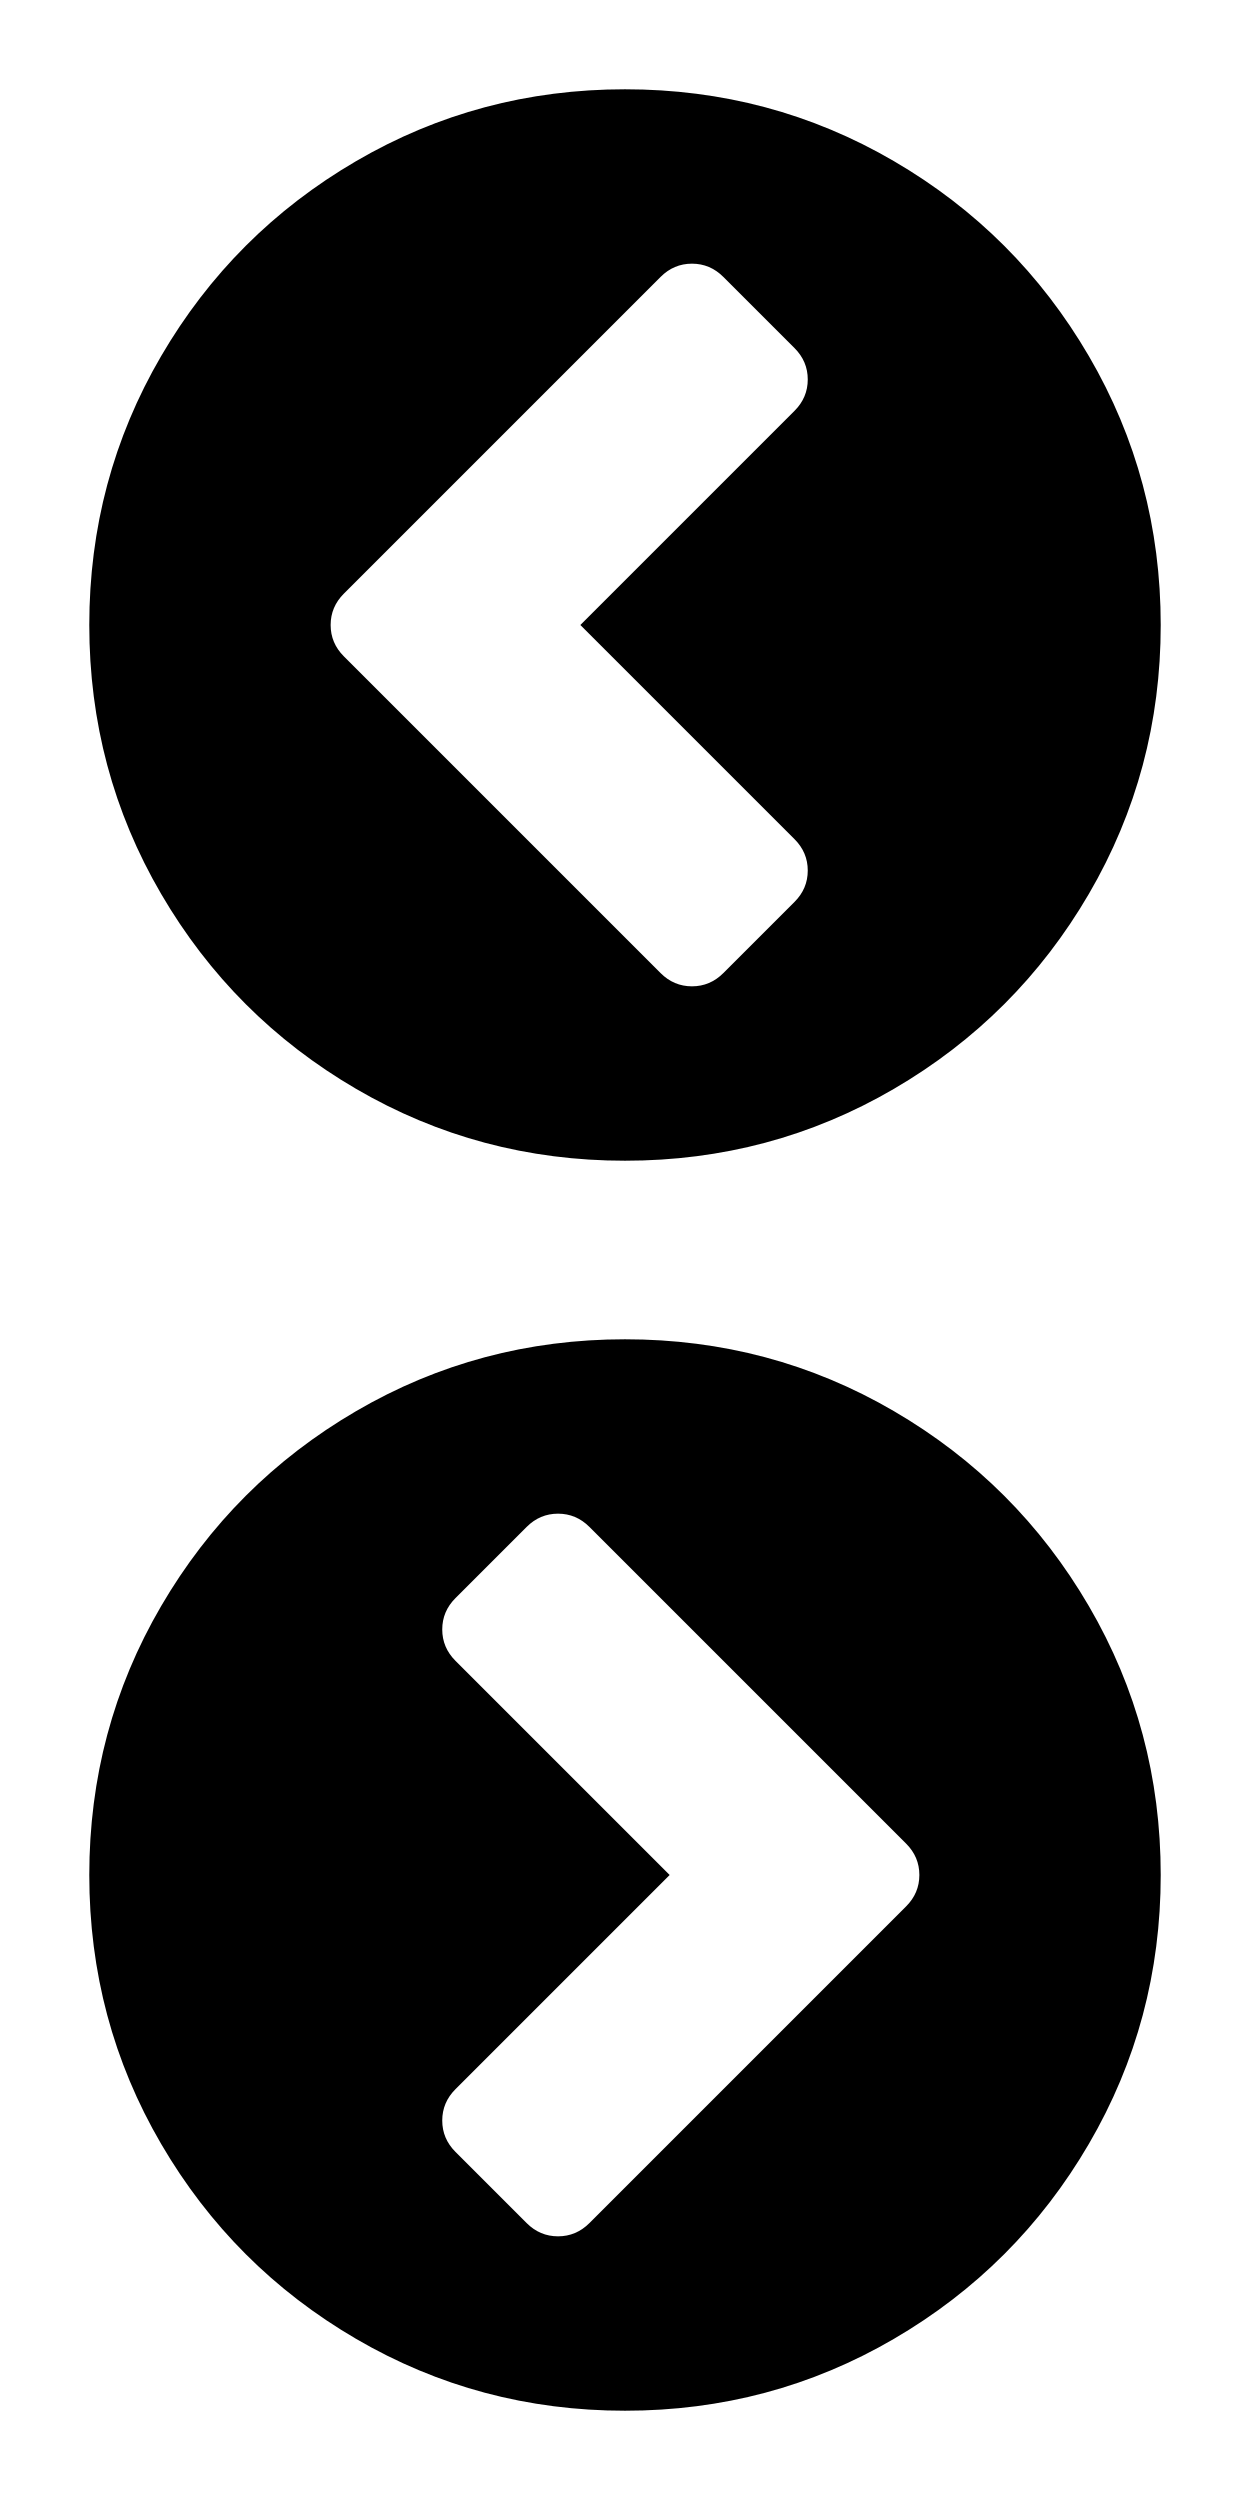
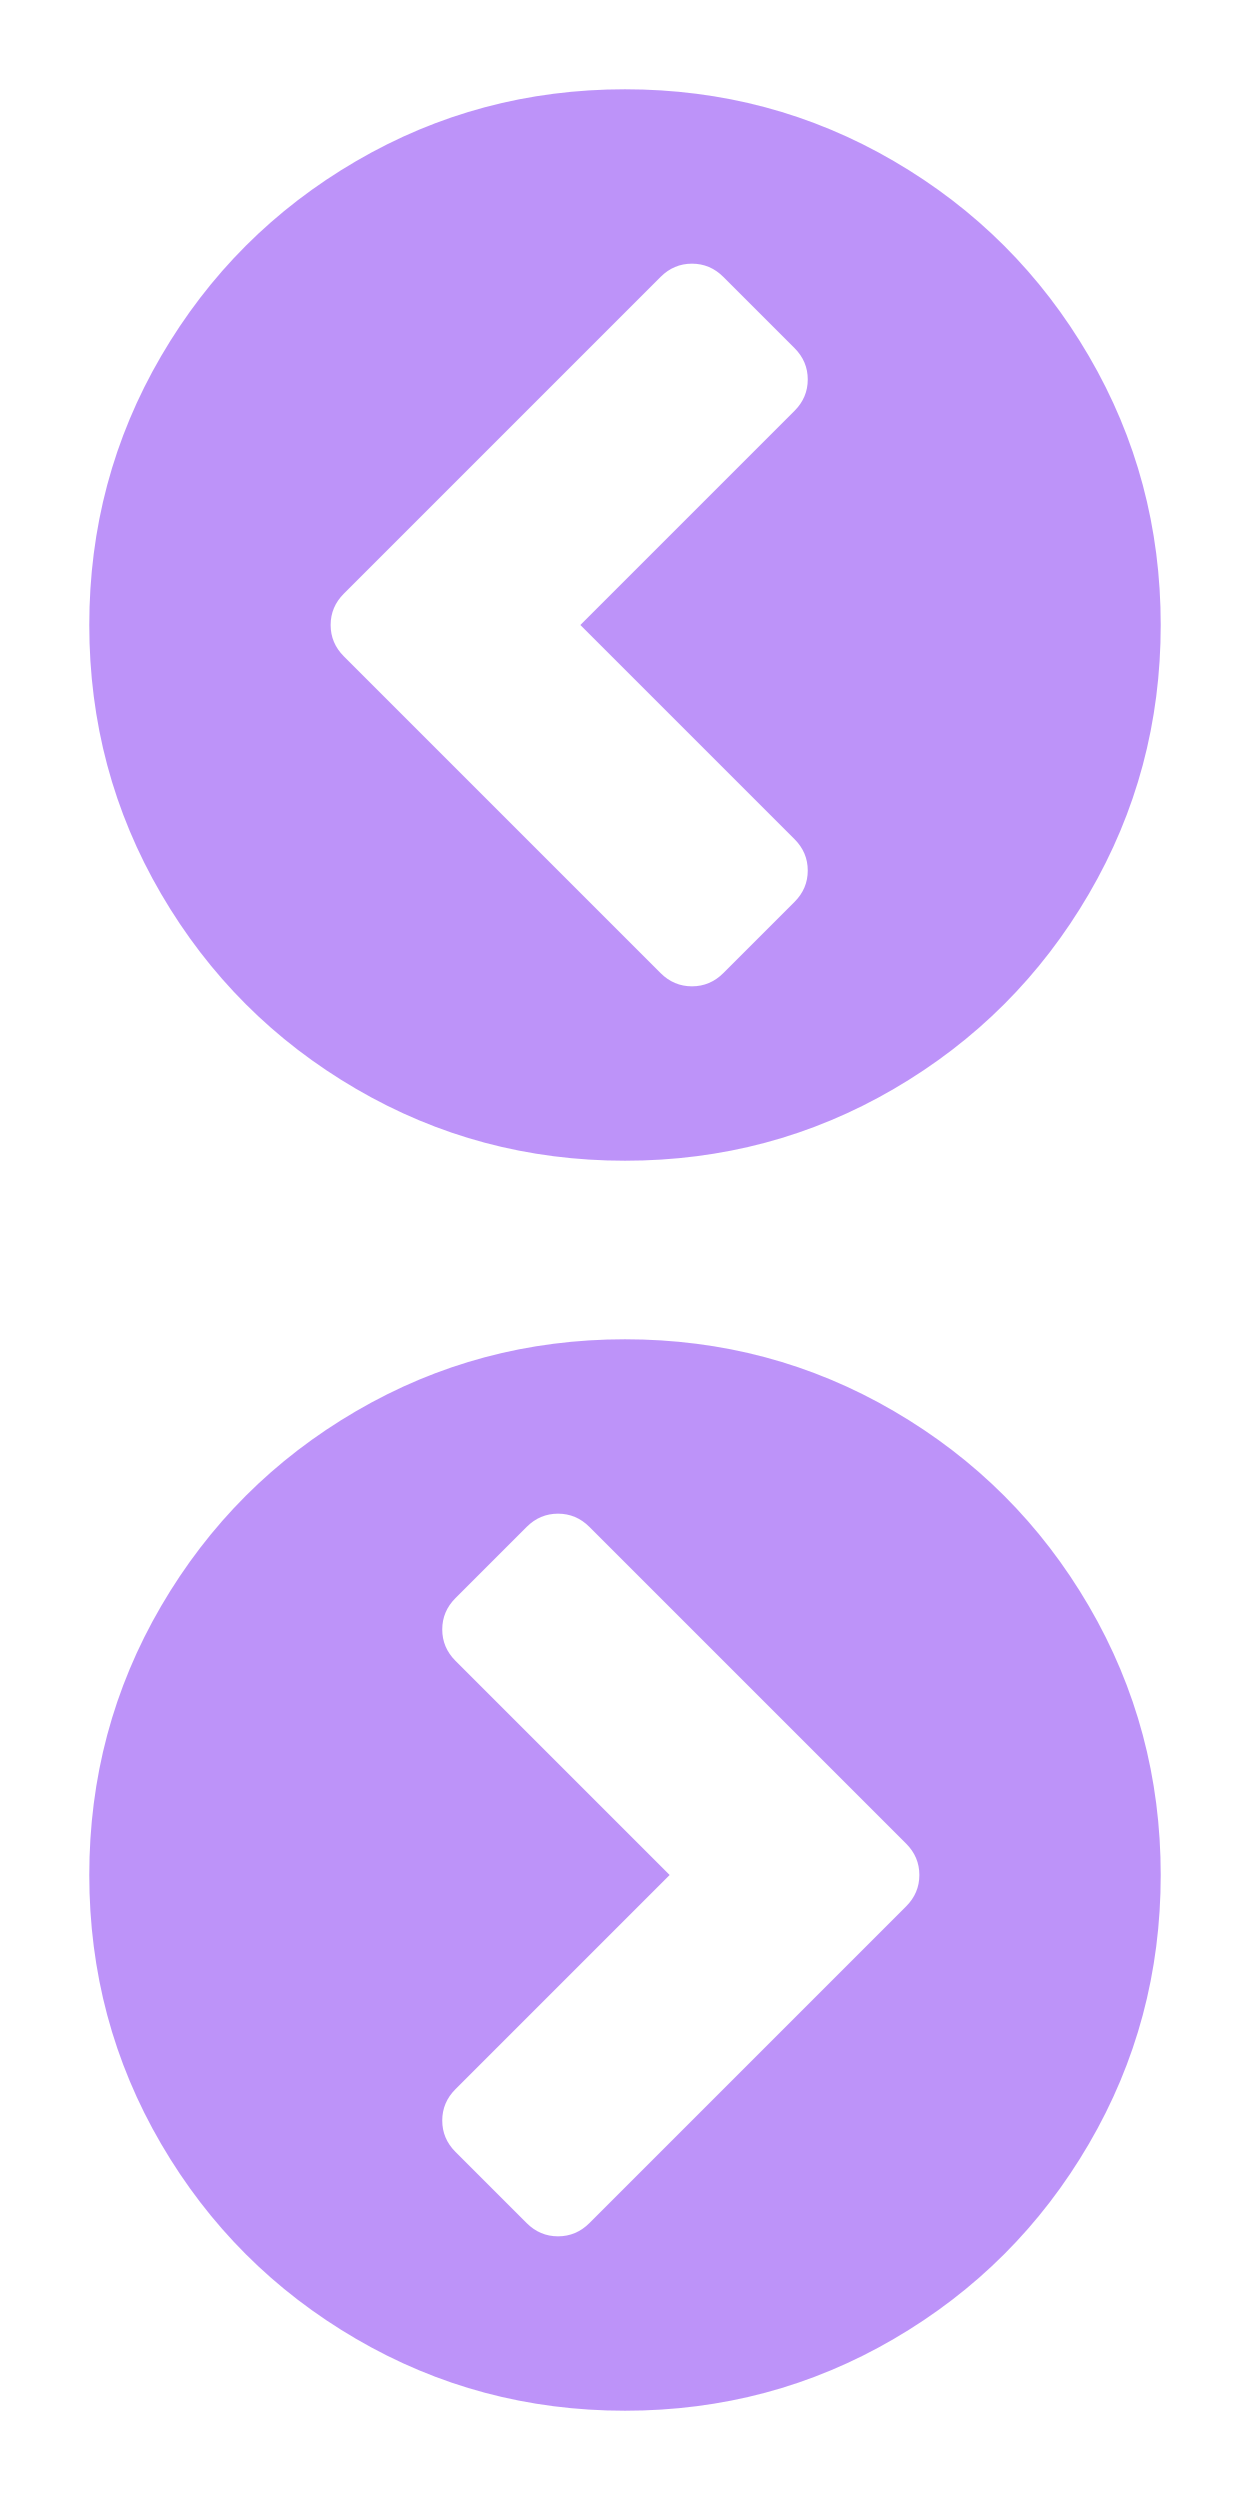
<svg xmlns="http://www.w3.org/2000/svg" xmlns:xlink="http://www.w3.org/1999/xlink" width="15" height="30" viewBox="0 0 1792 3584" version="1.1" id="svg5">
  <defs id="defs2">
    <g id="previous">
      <path d="m 1037,1395 102,-102 q 19,-19 19,-45 0,-26 -19,-45 L 832,896 1139,589 q 19,-19 19,-45 0,-26 -19,-45 L 1037,397 q -19,-19 -45,-19 -26,0 -45,19 L 493,851 q -19,19 -19,45 0,26 19,45 l 454,454 q 19,19 45,19 26,0 45,-19 z m 627,-499 q 0,209 -103,385.5 Q 1458,1458 1281.5,1561 1105,1664 896,1664 687,1664 510.5,1561 334,1458 231,1281.5 128,1105 128,896 128,687 231,510.5 334,334 510.5,231 687,128 896,128 1105,128 1281.5,231 1458,334 1561,510.5 1664,687 1664,896 Z" id="path1" />
    </g>
    <g id="next">
      <path d="m 845,1395 454,-454 q 19,-19 19,-45 0,-26 -19,-45 L 845,397 q -19,-19 -45,-19 -26,0 -45,19 L 653,499 q -19,19 -19,45 0,26 19,45 l 307,307 -307,307 q -19,19 -19,45 0,26 19,45 l 102,102 q 19,19 45,19 26,0 45,-19 z m 819,-499 q 0,209 -103,385.5 Q 1458,1458 1281.5,1561 1105,1664 896,1664 687,1664 510.5,1561 334,1458 231,1281.5 128,1105 128,896 128,687 231,510.5 334,334 510.5,231 687,128 896,128 1105,128 1281.5,231 1458,334 1561,510.5 1664,687 1664,896 Z" id="path2" />
    </g>
  </defs>
-   <use xlink:href="#next" x="0" y="5376" fill="#000000" id="use5" transform="translate(0,-3584)" />
-   <use xlink:href="#previous" x="0" y="0" fill="#333333" id="use2" style="fill:#000000;fill-opacity:1" />
+   <use xlink:href="#next" x="0" y="5376" fill="#bd93f9" id="use5" transform="translate(0,-3584)" />
+   <use xlink:href="#previous" x="0" y="0" fill="#333333" id="use2" style="fill:#bd93f9;fill-opacity:1" />
</svg>
